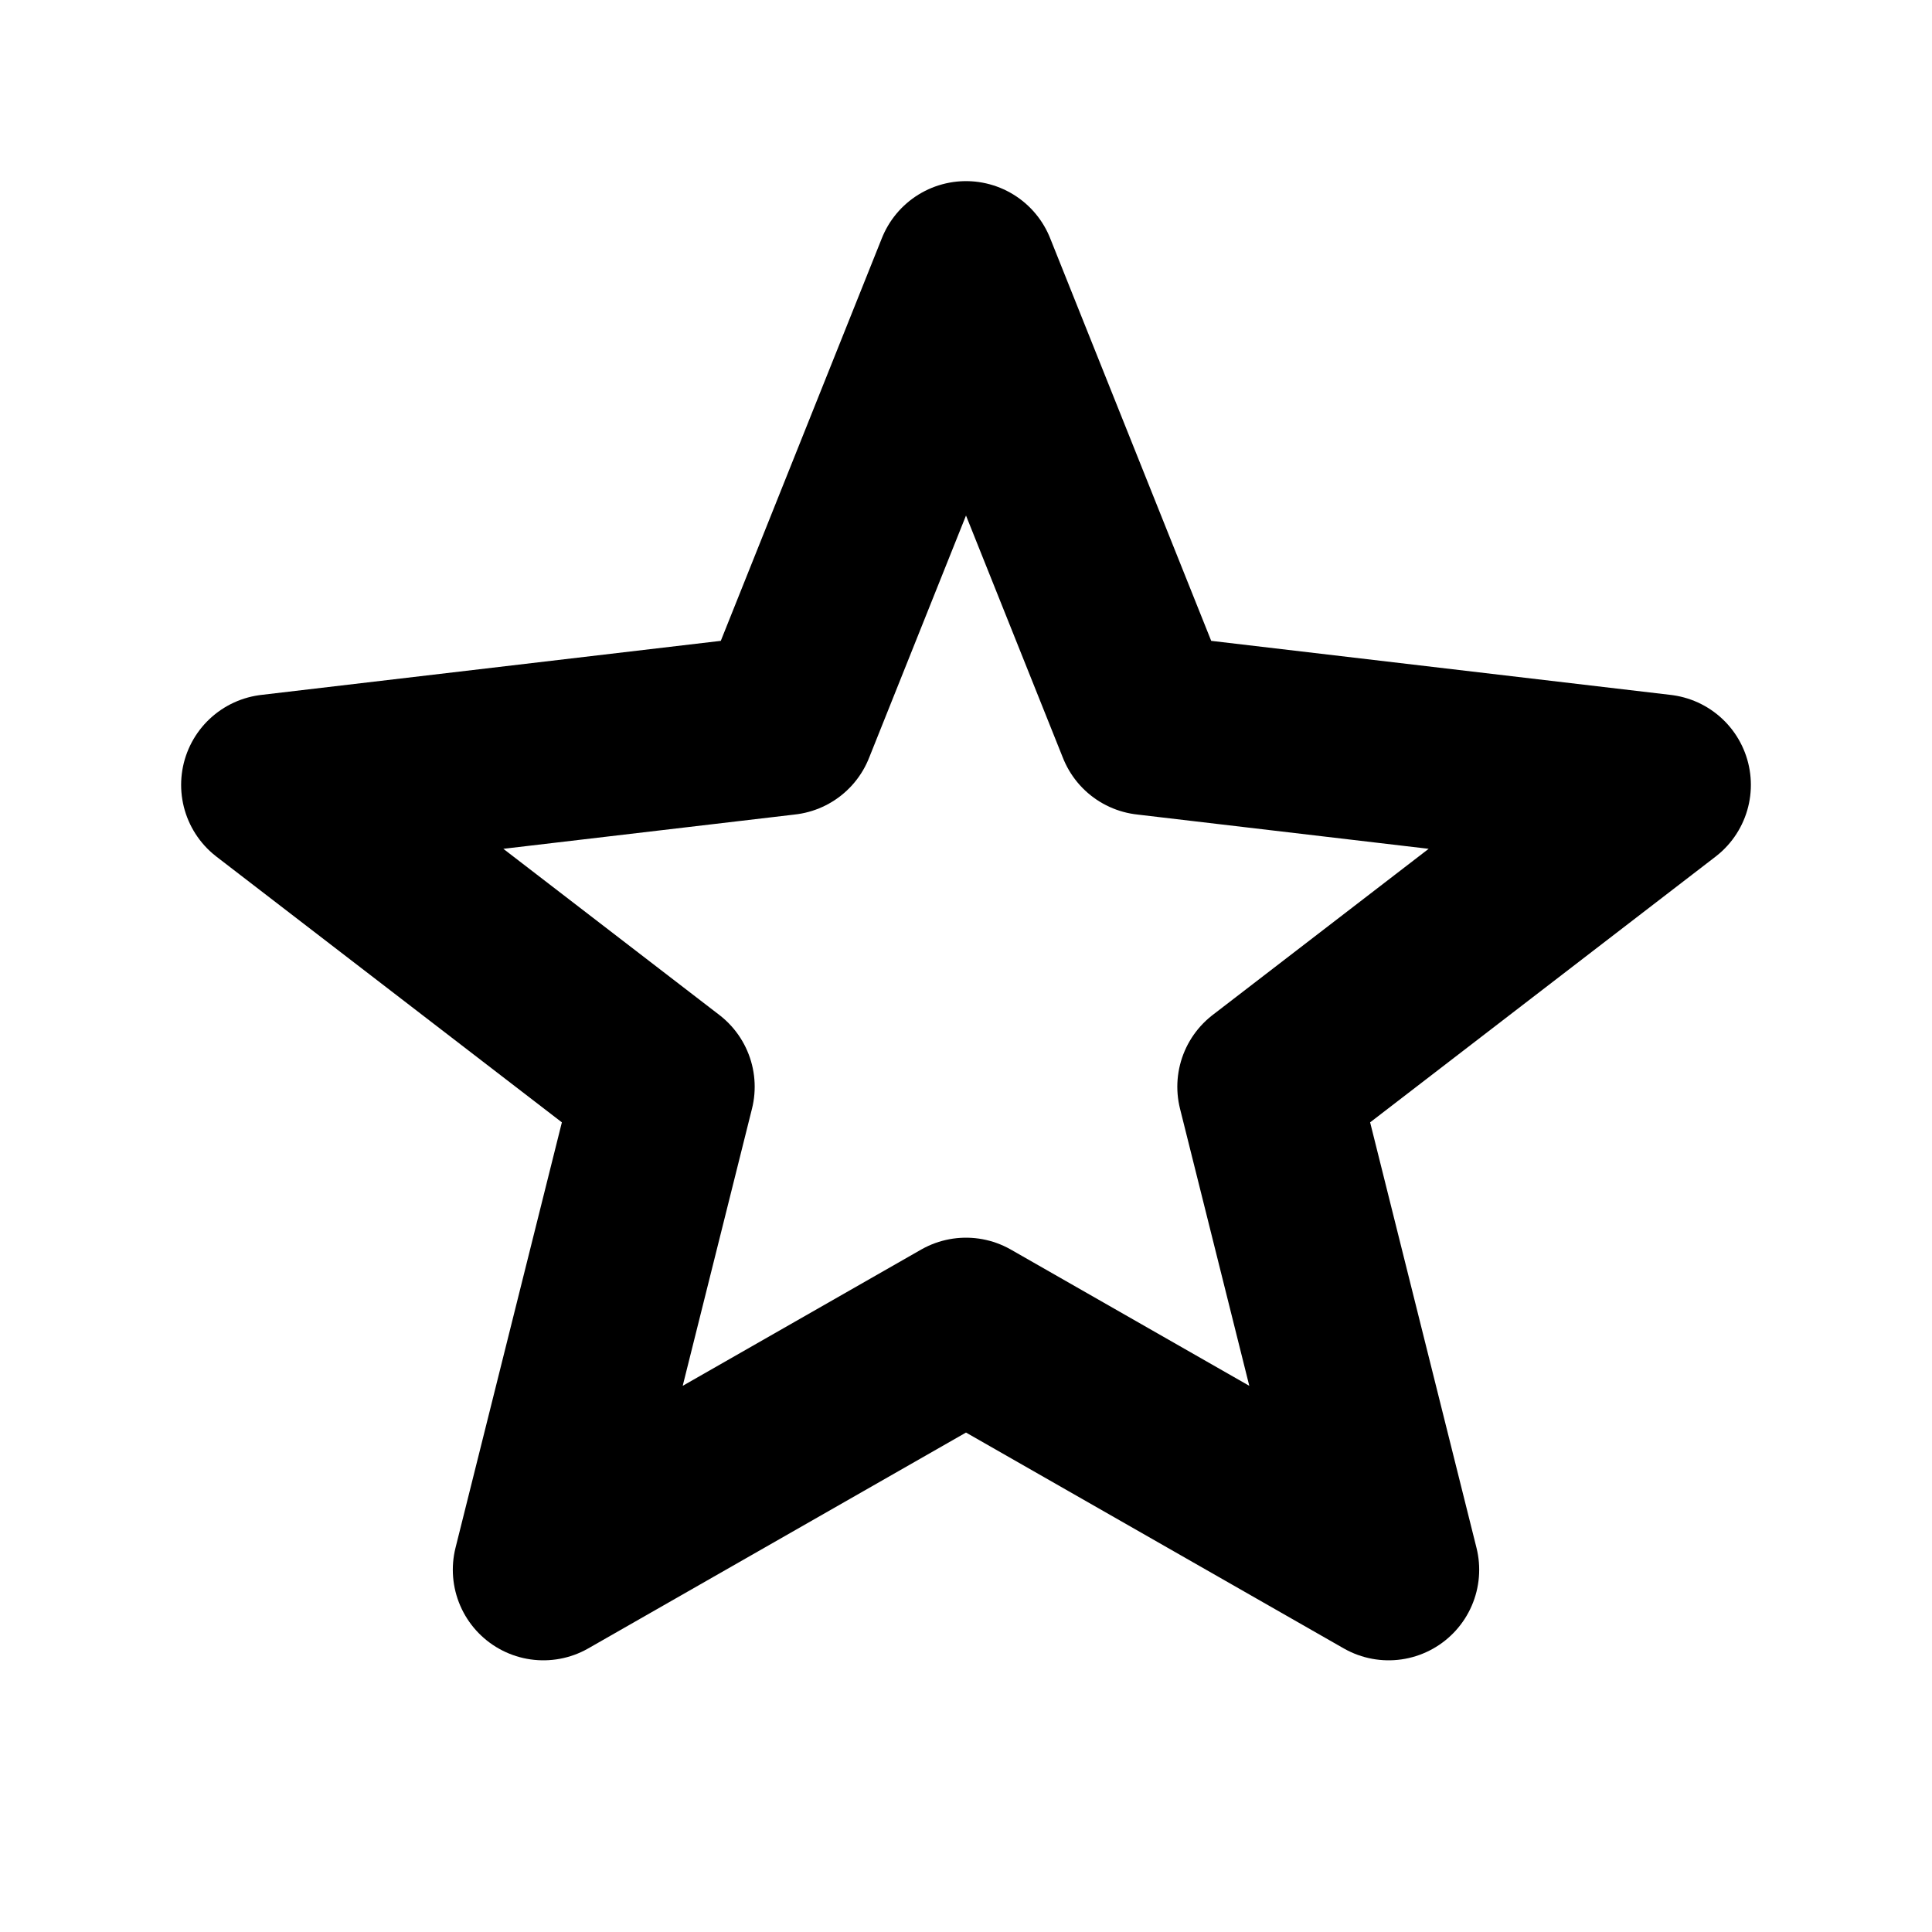
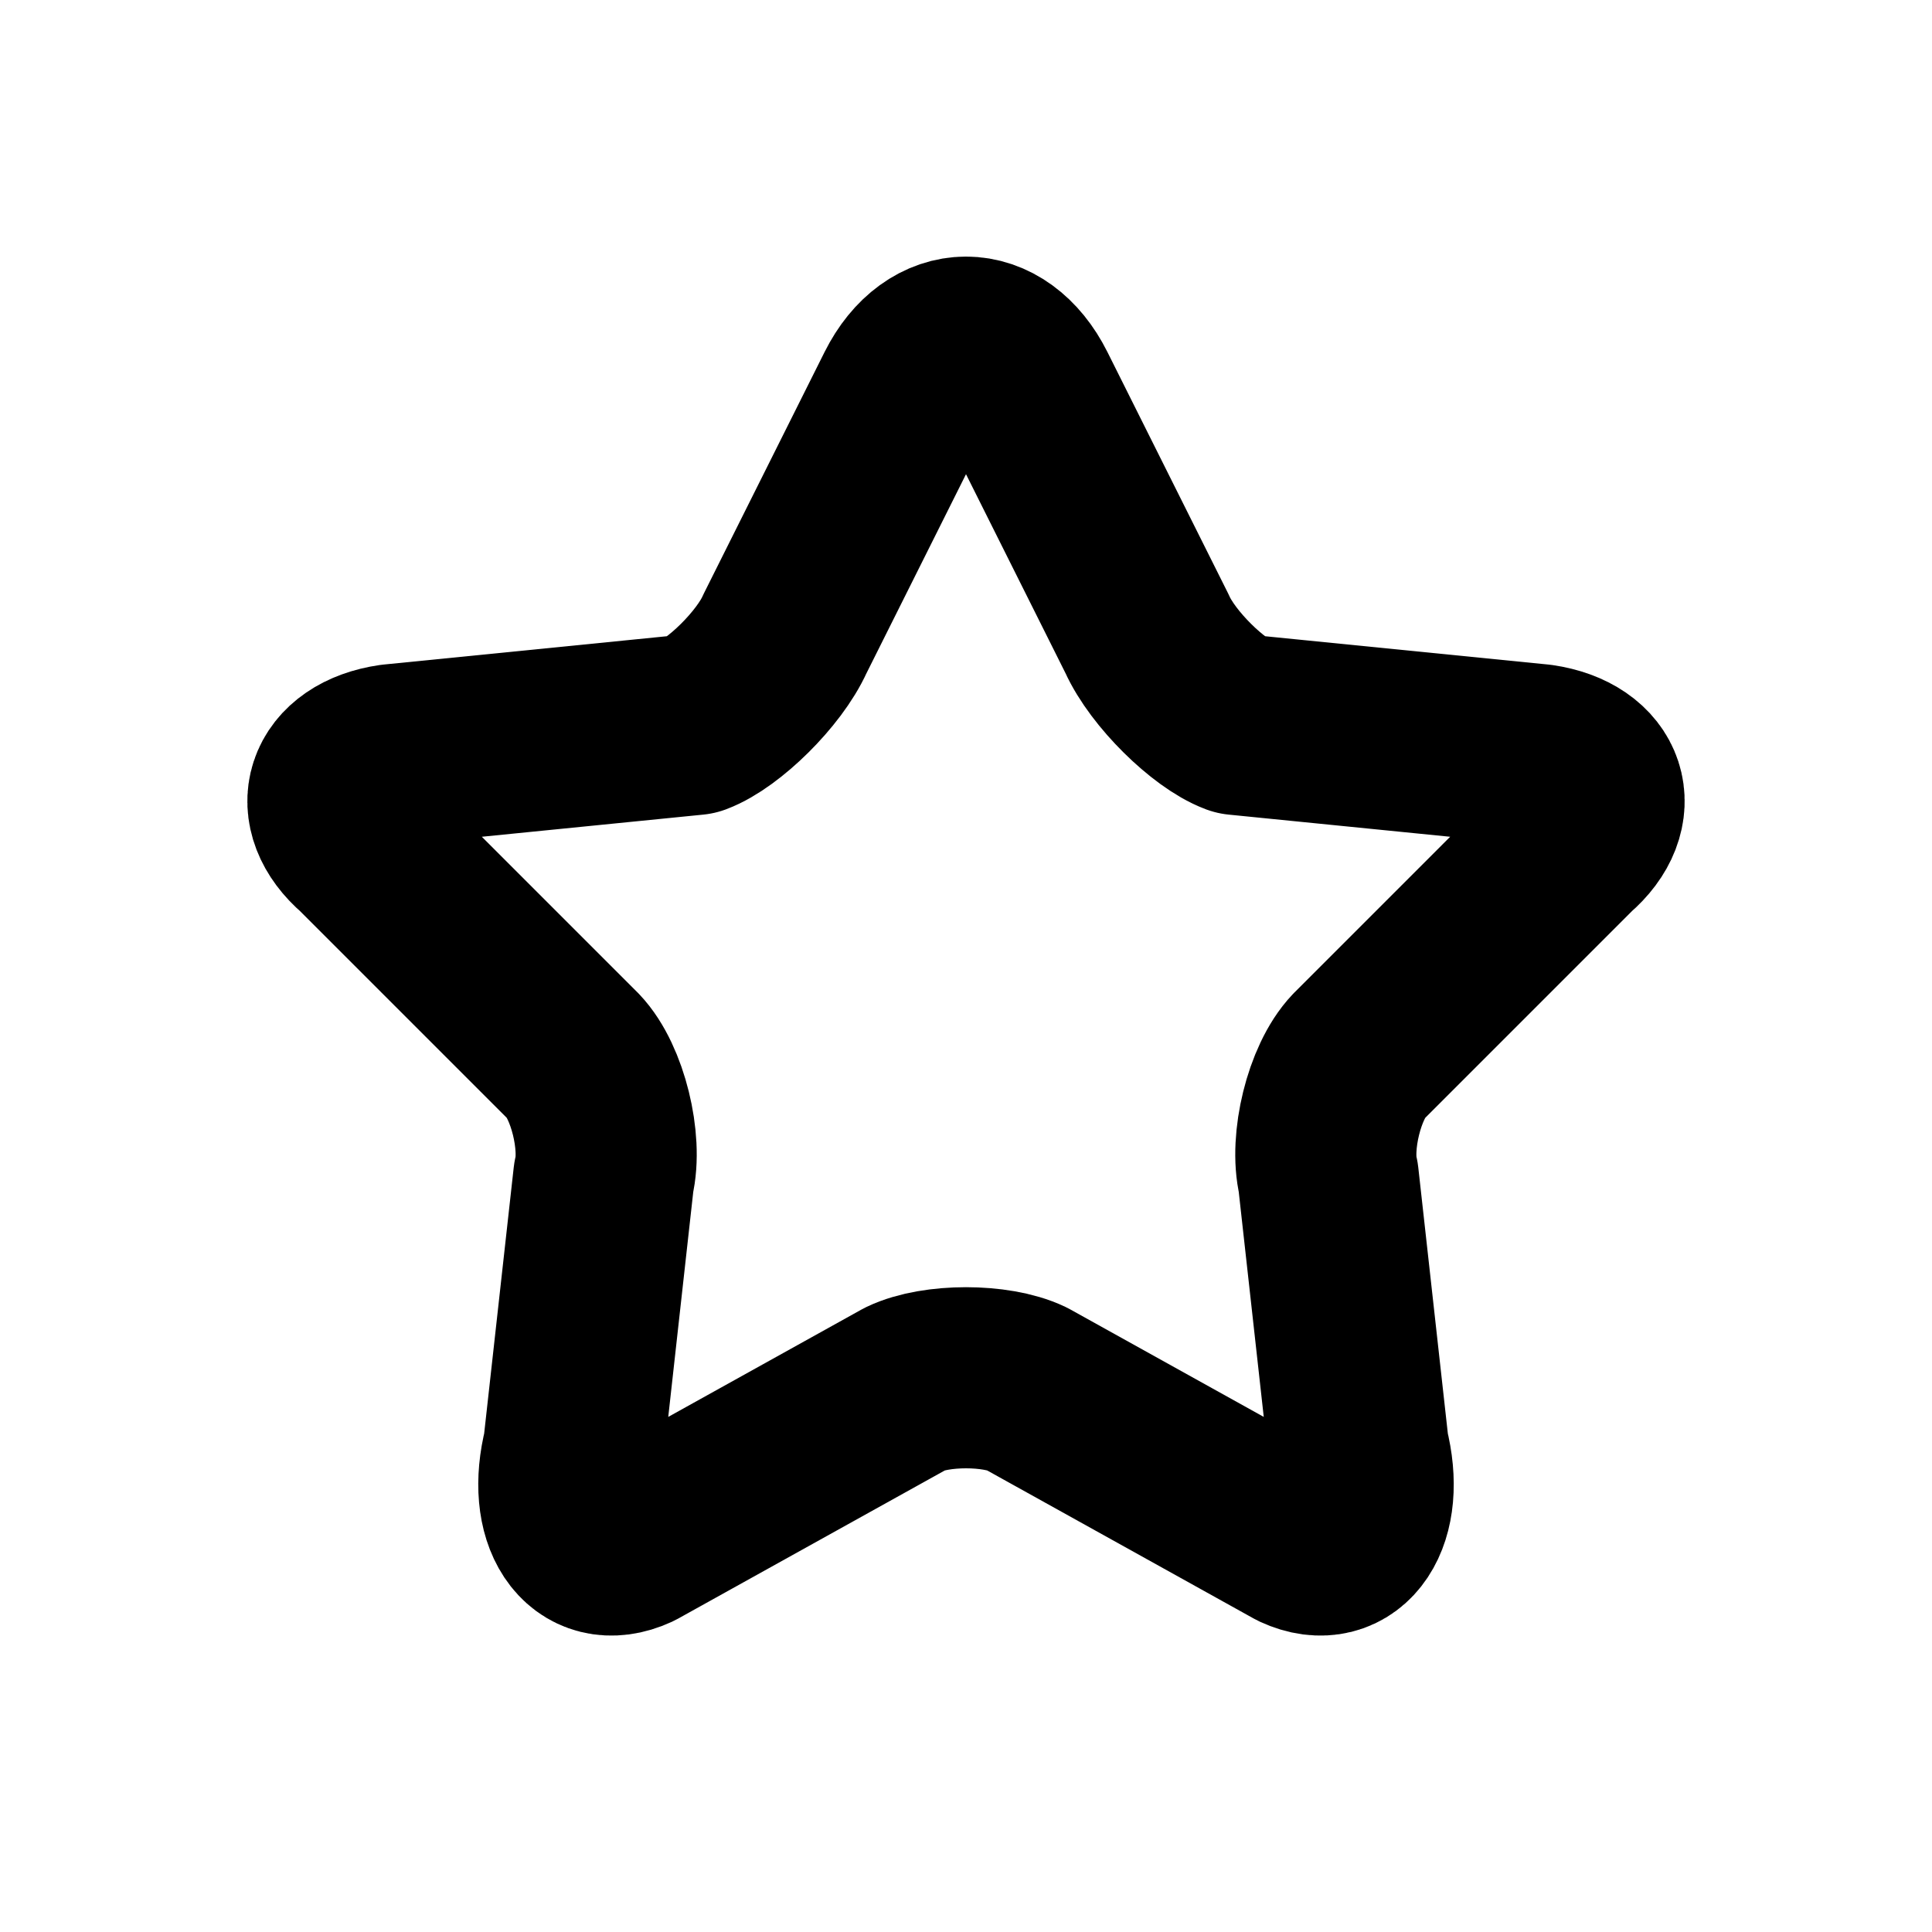
<svg xmlns="http://www.w3.org/2000/svg" viewBox="0 0 16 16" fill="none" stroke="currentColor" stroke-width="1.5" stroke-linecap="round" stroke-linejoin="round">
-   <path d="M8 2.25 9.5 6l4.25.5-3.25 2.5 1 4L8 11l-3.5 2 1-4-3.25-2.5L6.5 6Z" />
+   <path d="M7.5 3.25C7.75 2.75 8.25 2.75 8.5 3.25L9.5 5.25C9.63 5.54 10.01 5.91 10.25 6L12.75 6.25C13.23 6.32 13.35 6.7 13 7L11.25 8.75C11.05 8.96 10.93 9.46 11 9.75L11.25 12C11.39 12.55 11.14 12.93 10.75 12.75L8.5 11.5C8.25 11.38 7.75 11.38 7.5 11.5L5.25 12.75C4.86 12.93 4.61 12.55 4.75 12L5 9.75C5.07 9.46 4.95 8.96 4.75 8.75L3 7C2.65 6.7 2.77 6.32 3.25 6.25L5.75 6C5.99 5.91 6.37 5.54 6.5 5.25Z" />
</svg>
